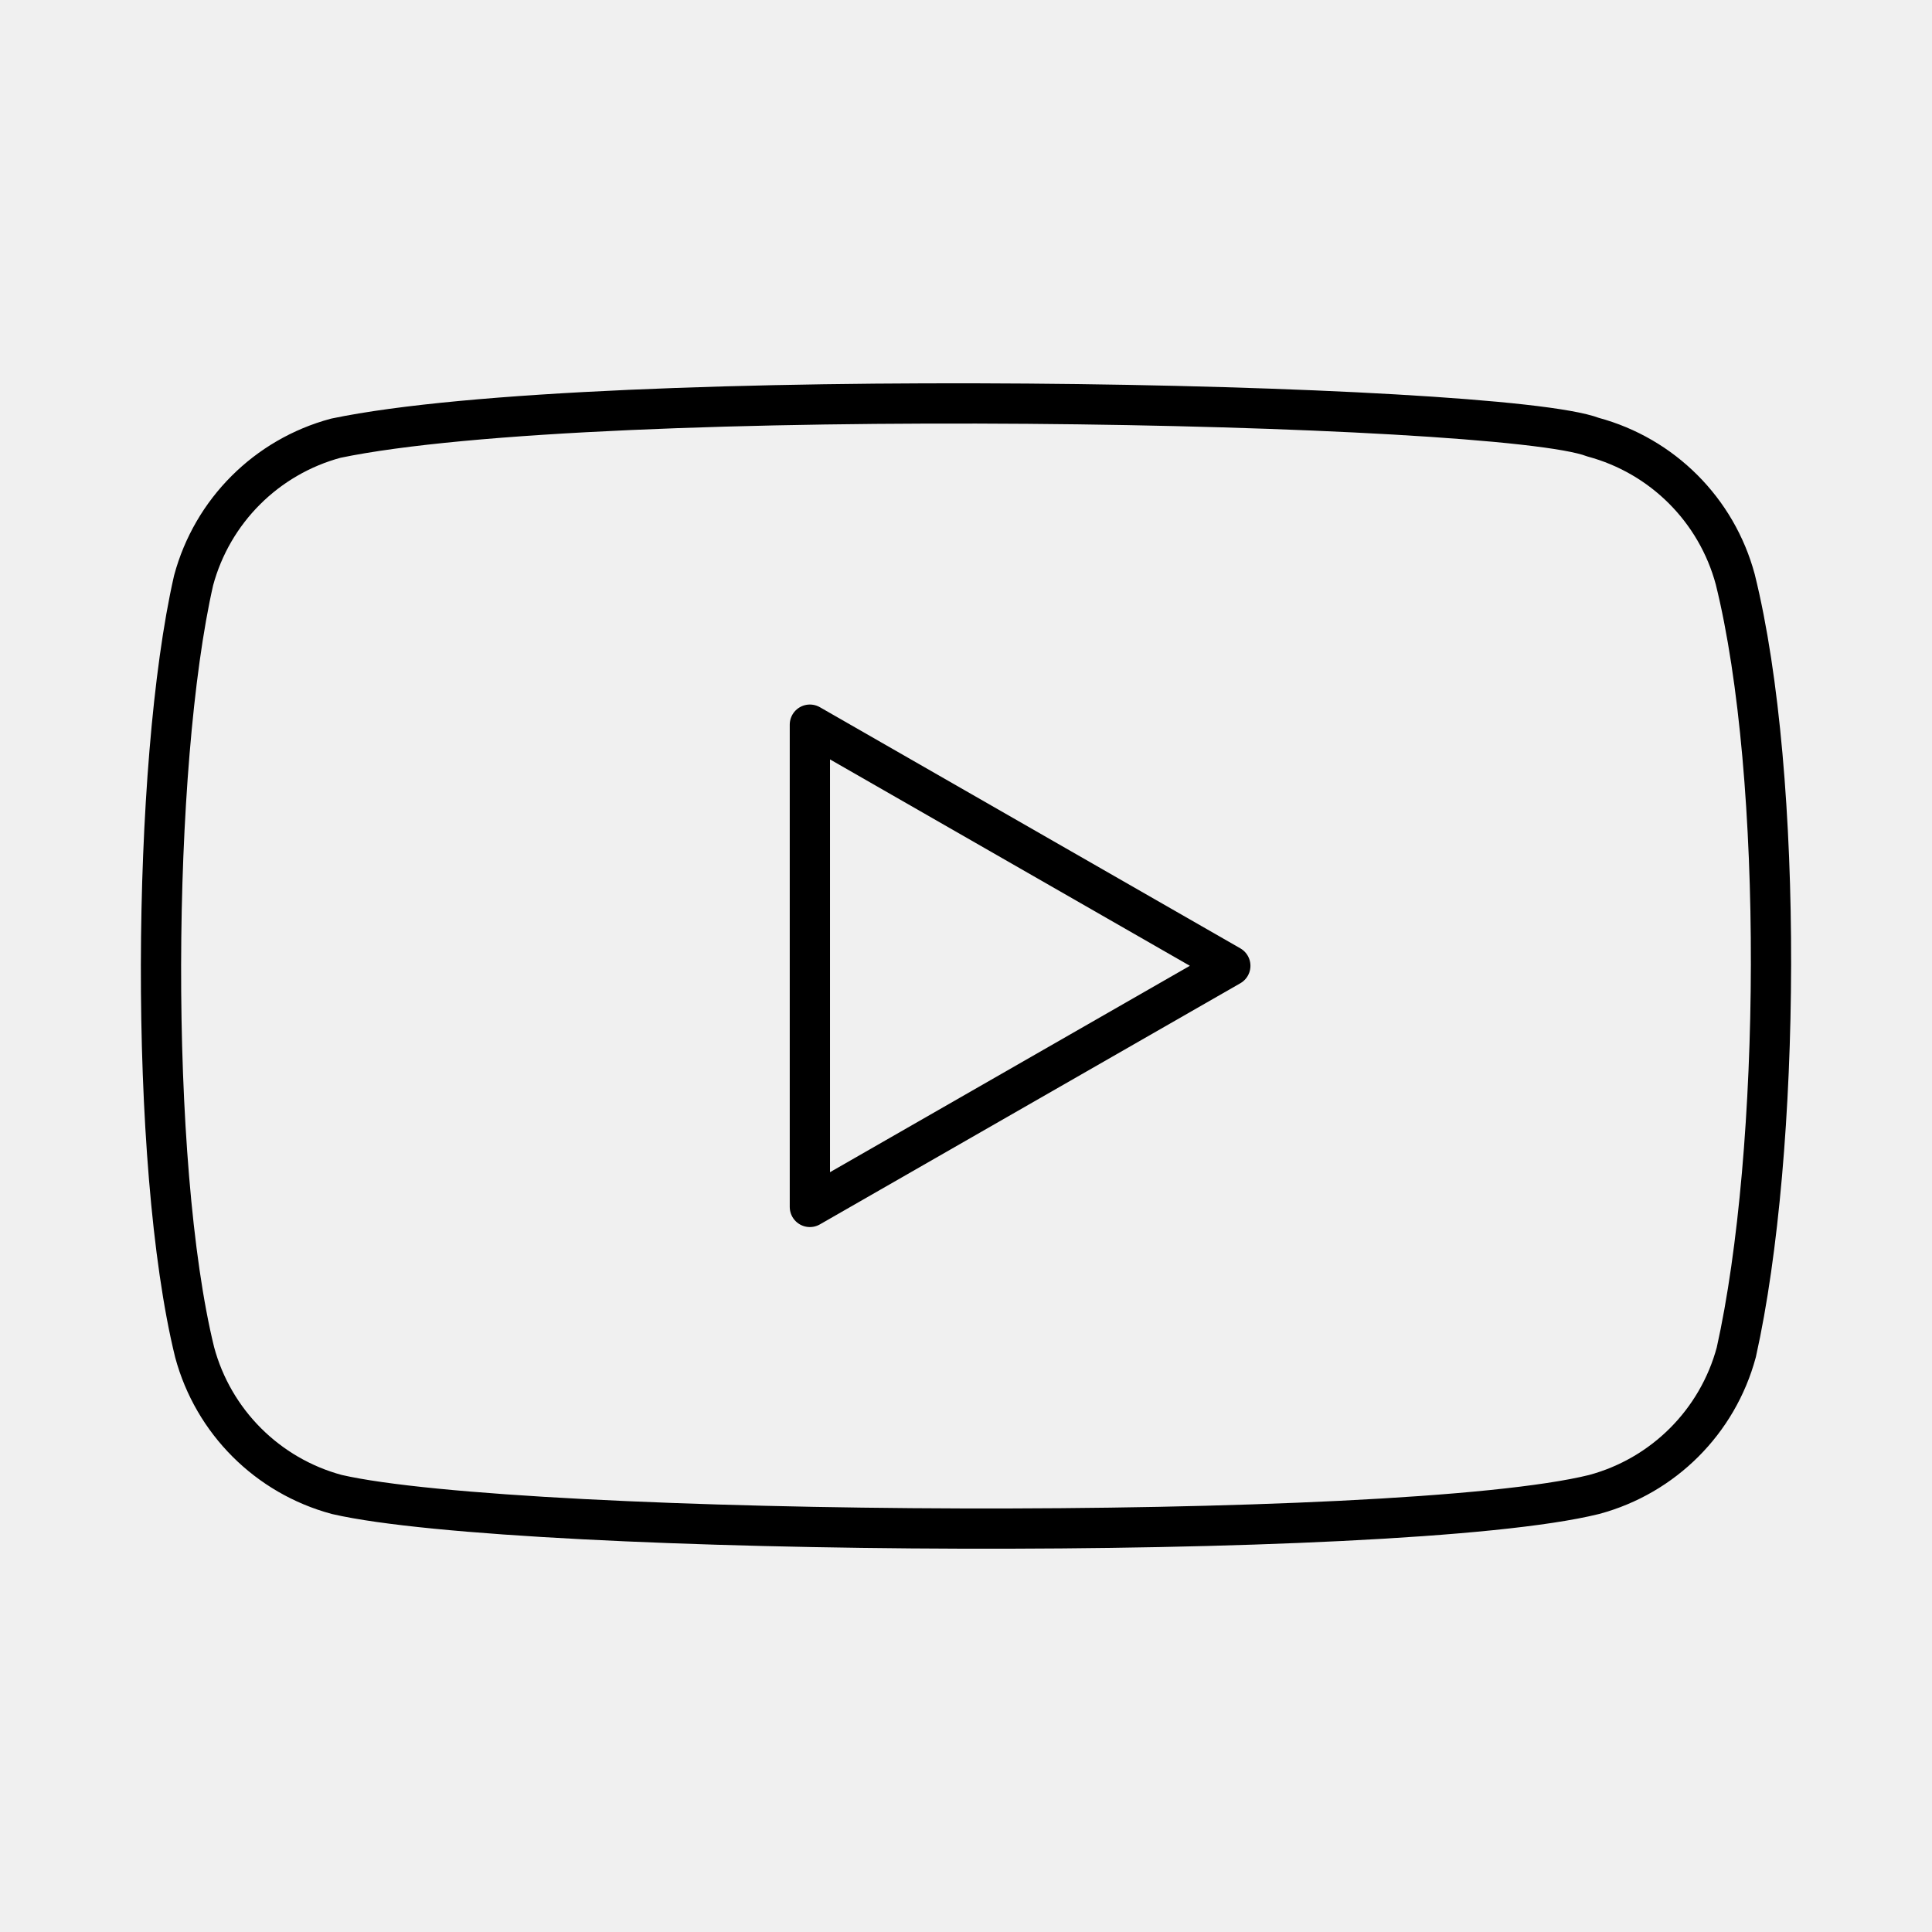
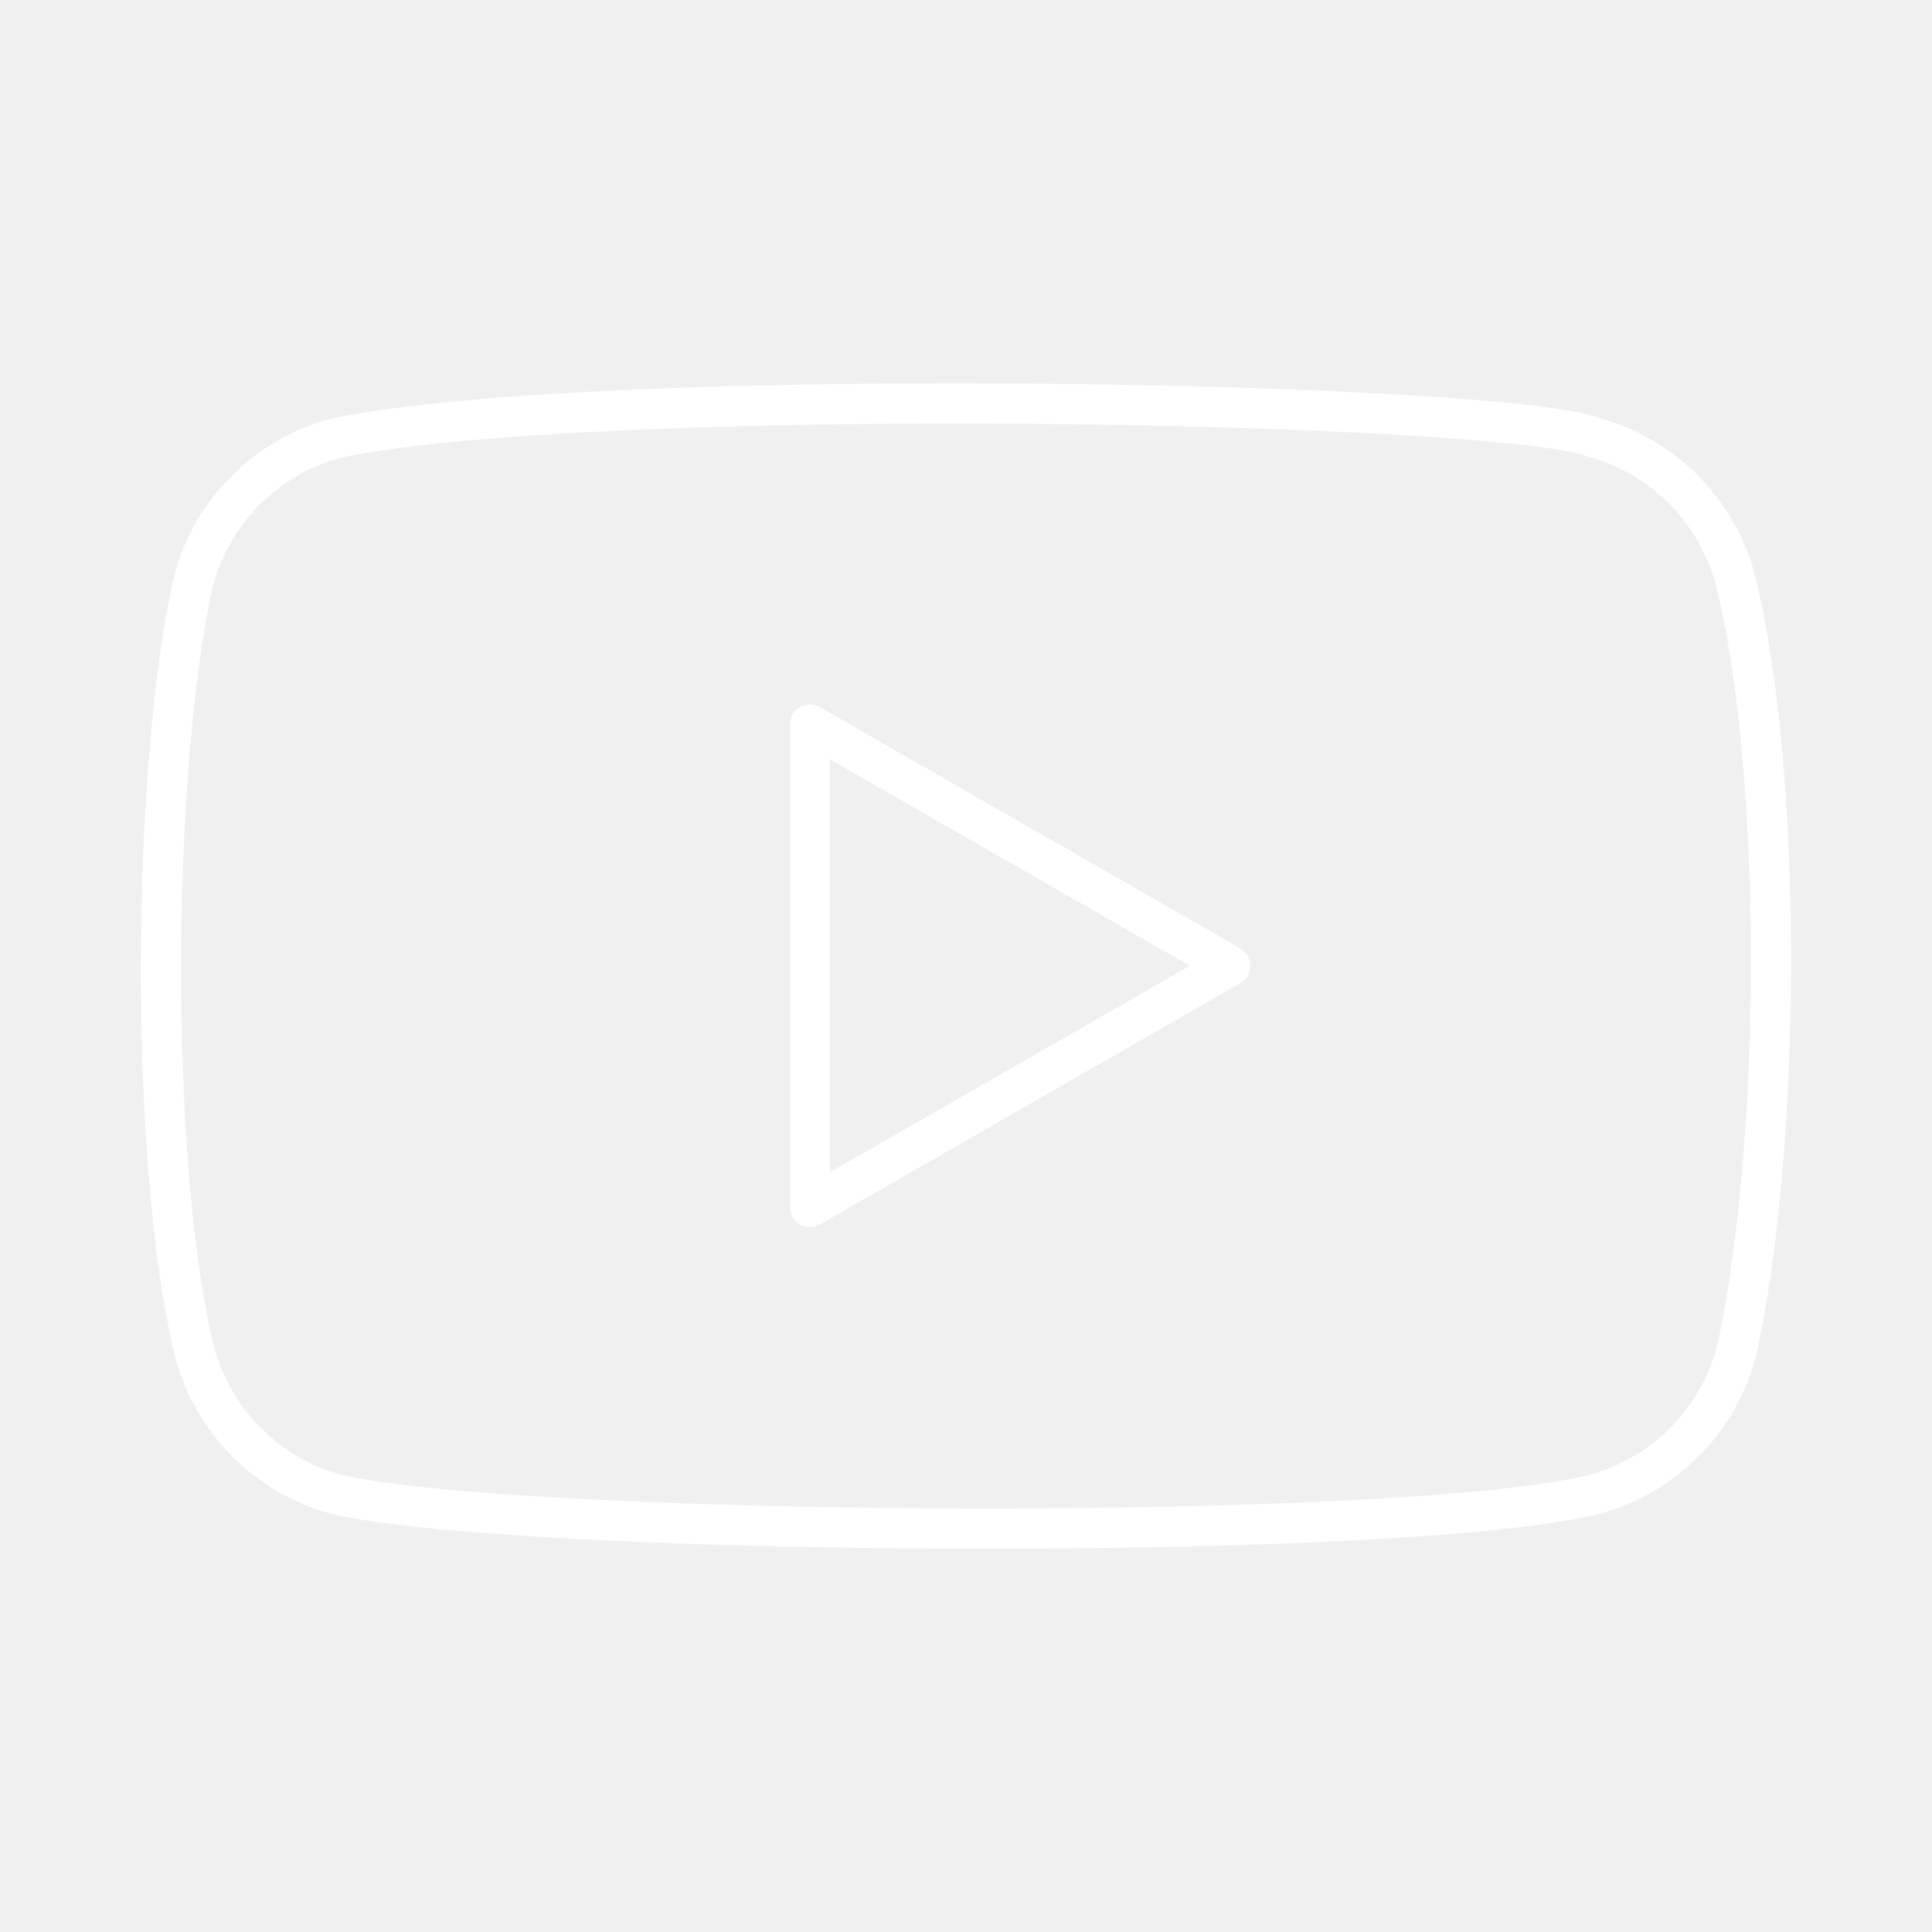
<svg xmlns="http://www.w3.org/2000/svg" width="800px" height="800px" viewBox="0 0 48 48">
  <defs>
-     <style>.a{fill:none;stroke:#000000;stroke-linecap:round;stroke-linejoin:round;}</style>
+     <style>.a{fill:none;stroke:#ffffff;stroke-linecap:round;stroke-linejoin:round;}</style>
  </defs>
  <path class="a" d="M43.112,14.394a5.006,5.006,0,0,0-3.533-3.533c-2.314-.894-24.733-1.331-31.236.026A5.006,5.006,0,0,0,4.81,14.42c-1.045,4.583-1.124,14.491.026,19.177A5.006,5.006,0,0,0,8.369,37.13c4.583,1.055,26.371,1.203,31.236,0a5.006,5.006,0,0,0,3.533-3.533C44.252,28.604,44.331,19.31,43.112,14.394Z" />
  <path class="a" d="M30.567,23.995,20.121,18.004V29.986Z" />
</svg>
